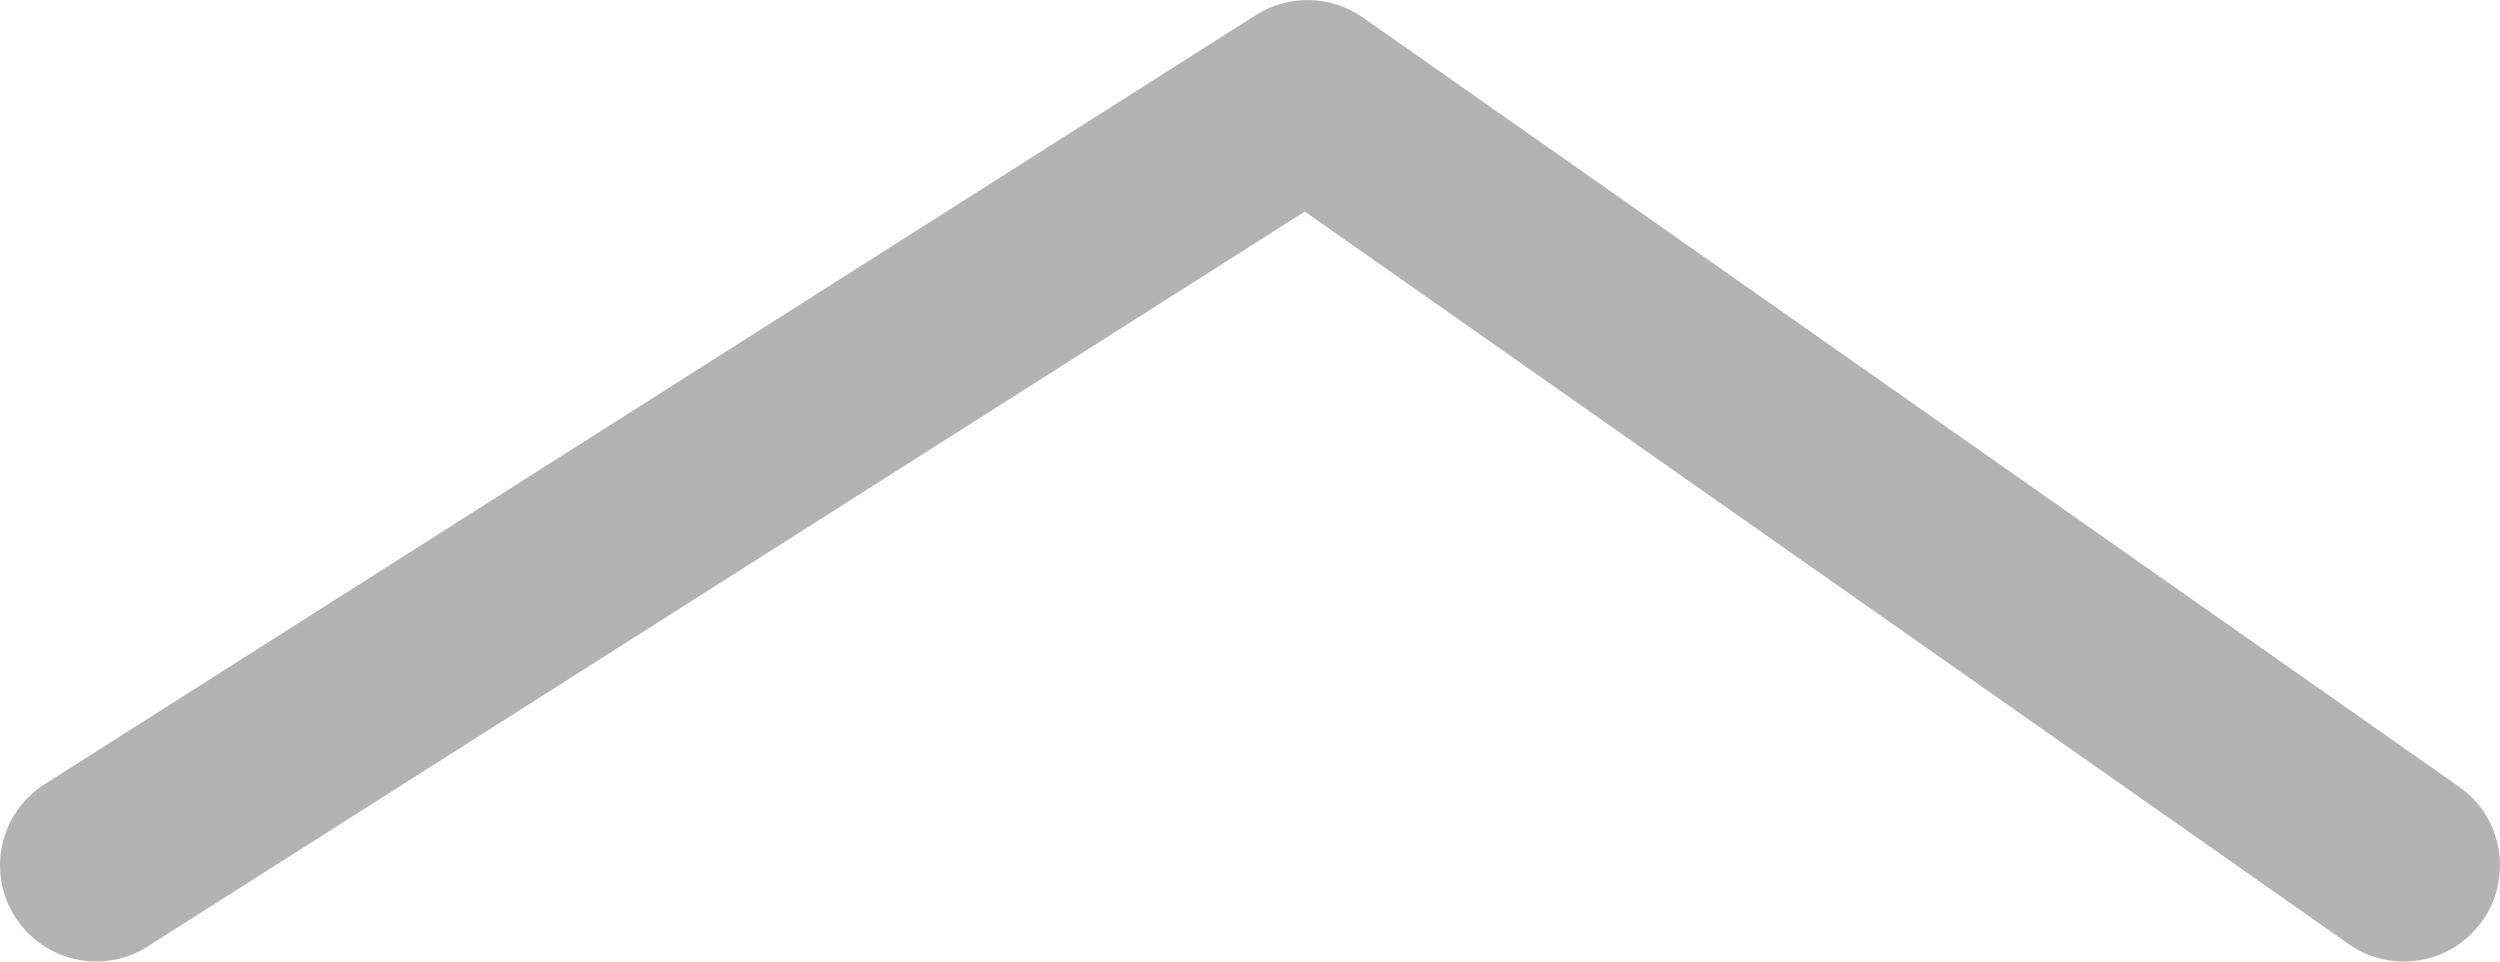
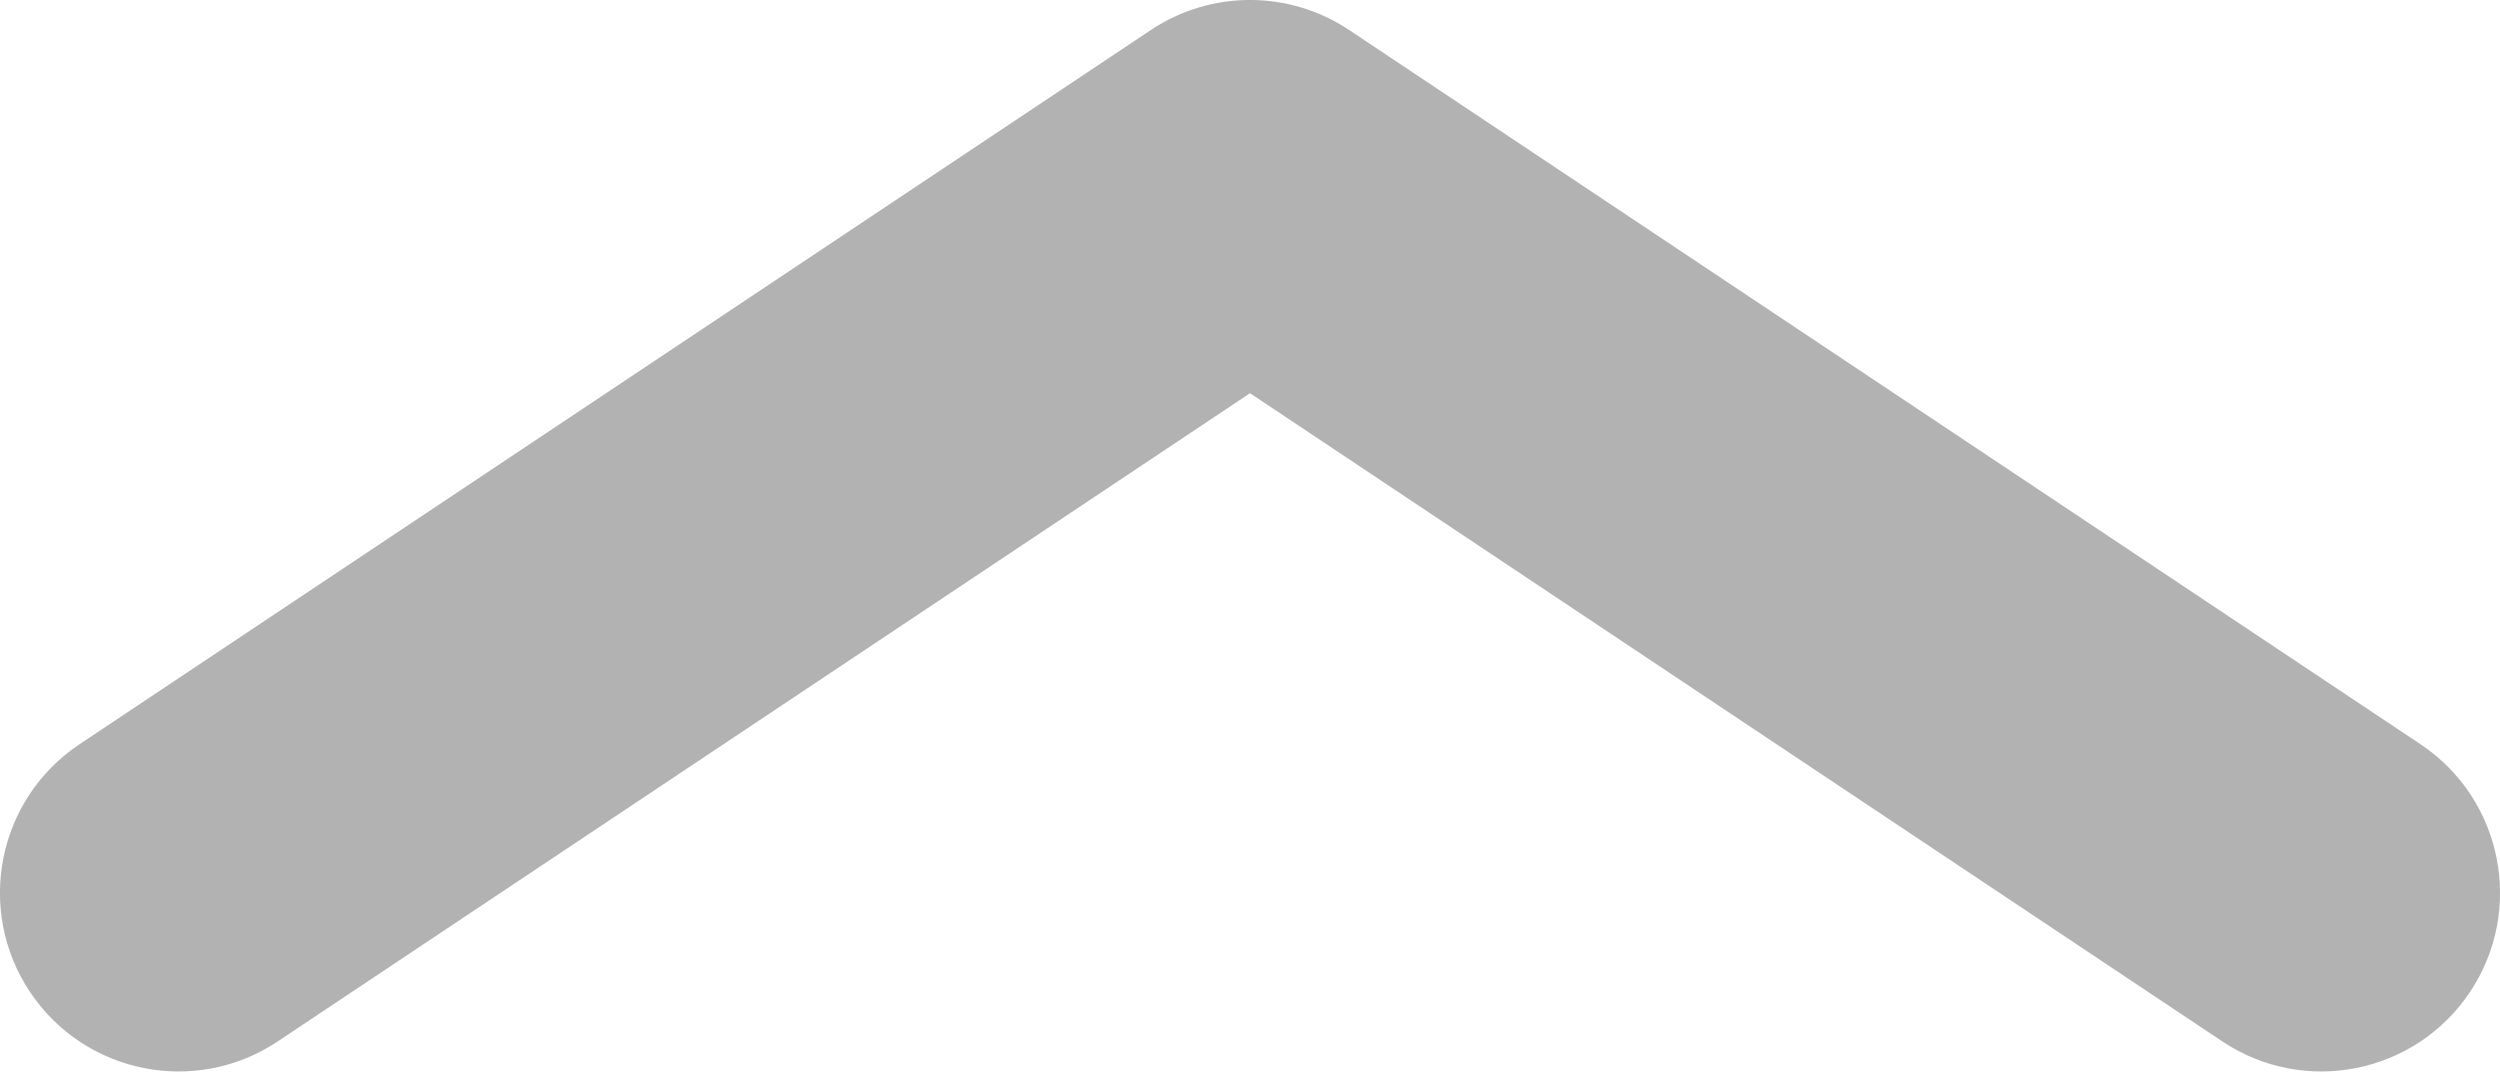
- <svg xmlns="http://www.w3.org/2000/svg" width="13" height="5" viewBox="0 0 13 5" fill="none">
-   <path d="M6.531 0.078C6.702 -0.03 6.921 -0.025 7.087 0.091L12.787 4.091C13.013 4.249 13.068 4.561 12.909 4.787C12.75 5.013 12.439 5.068 12.213 4.909L6.785 1.1L0.767 4.922C0.534 5.07 0.226 5 0.078 4.767C-0.07 4.534 -0.001 4.226 0.232 4.078L6.531 0.078Z" fill="#B3B3B3" />
+ <svg xmlns="http://www.w3.org/2000/svg" width="14" height="6" fill="none">
+   <path fill-rule="evenodd" clip-rule="evenodd" d="M6.445.168a1 1 0 0 1 1.11 0l6 4a1 1 0 0 1-1.11 1.664L7 2.202l-5.445 3.63a1 1 0 0 1-1.11-1.664l6-4Z" fill="#B2B2B2" />
</svg>
